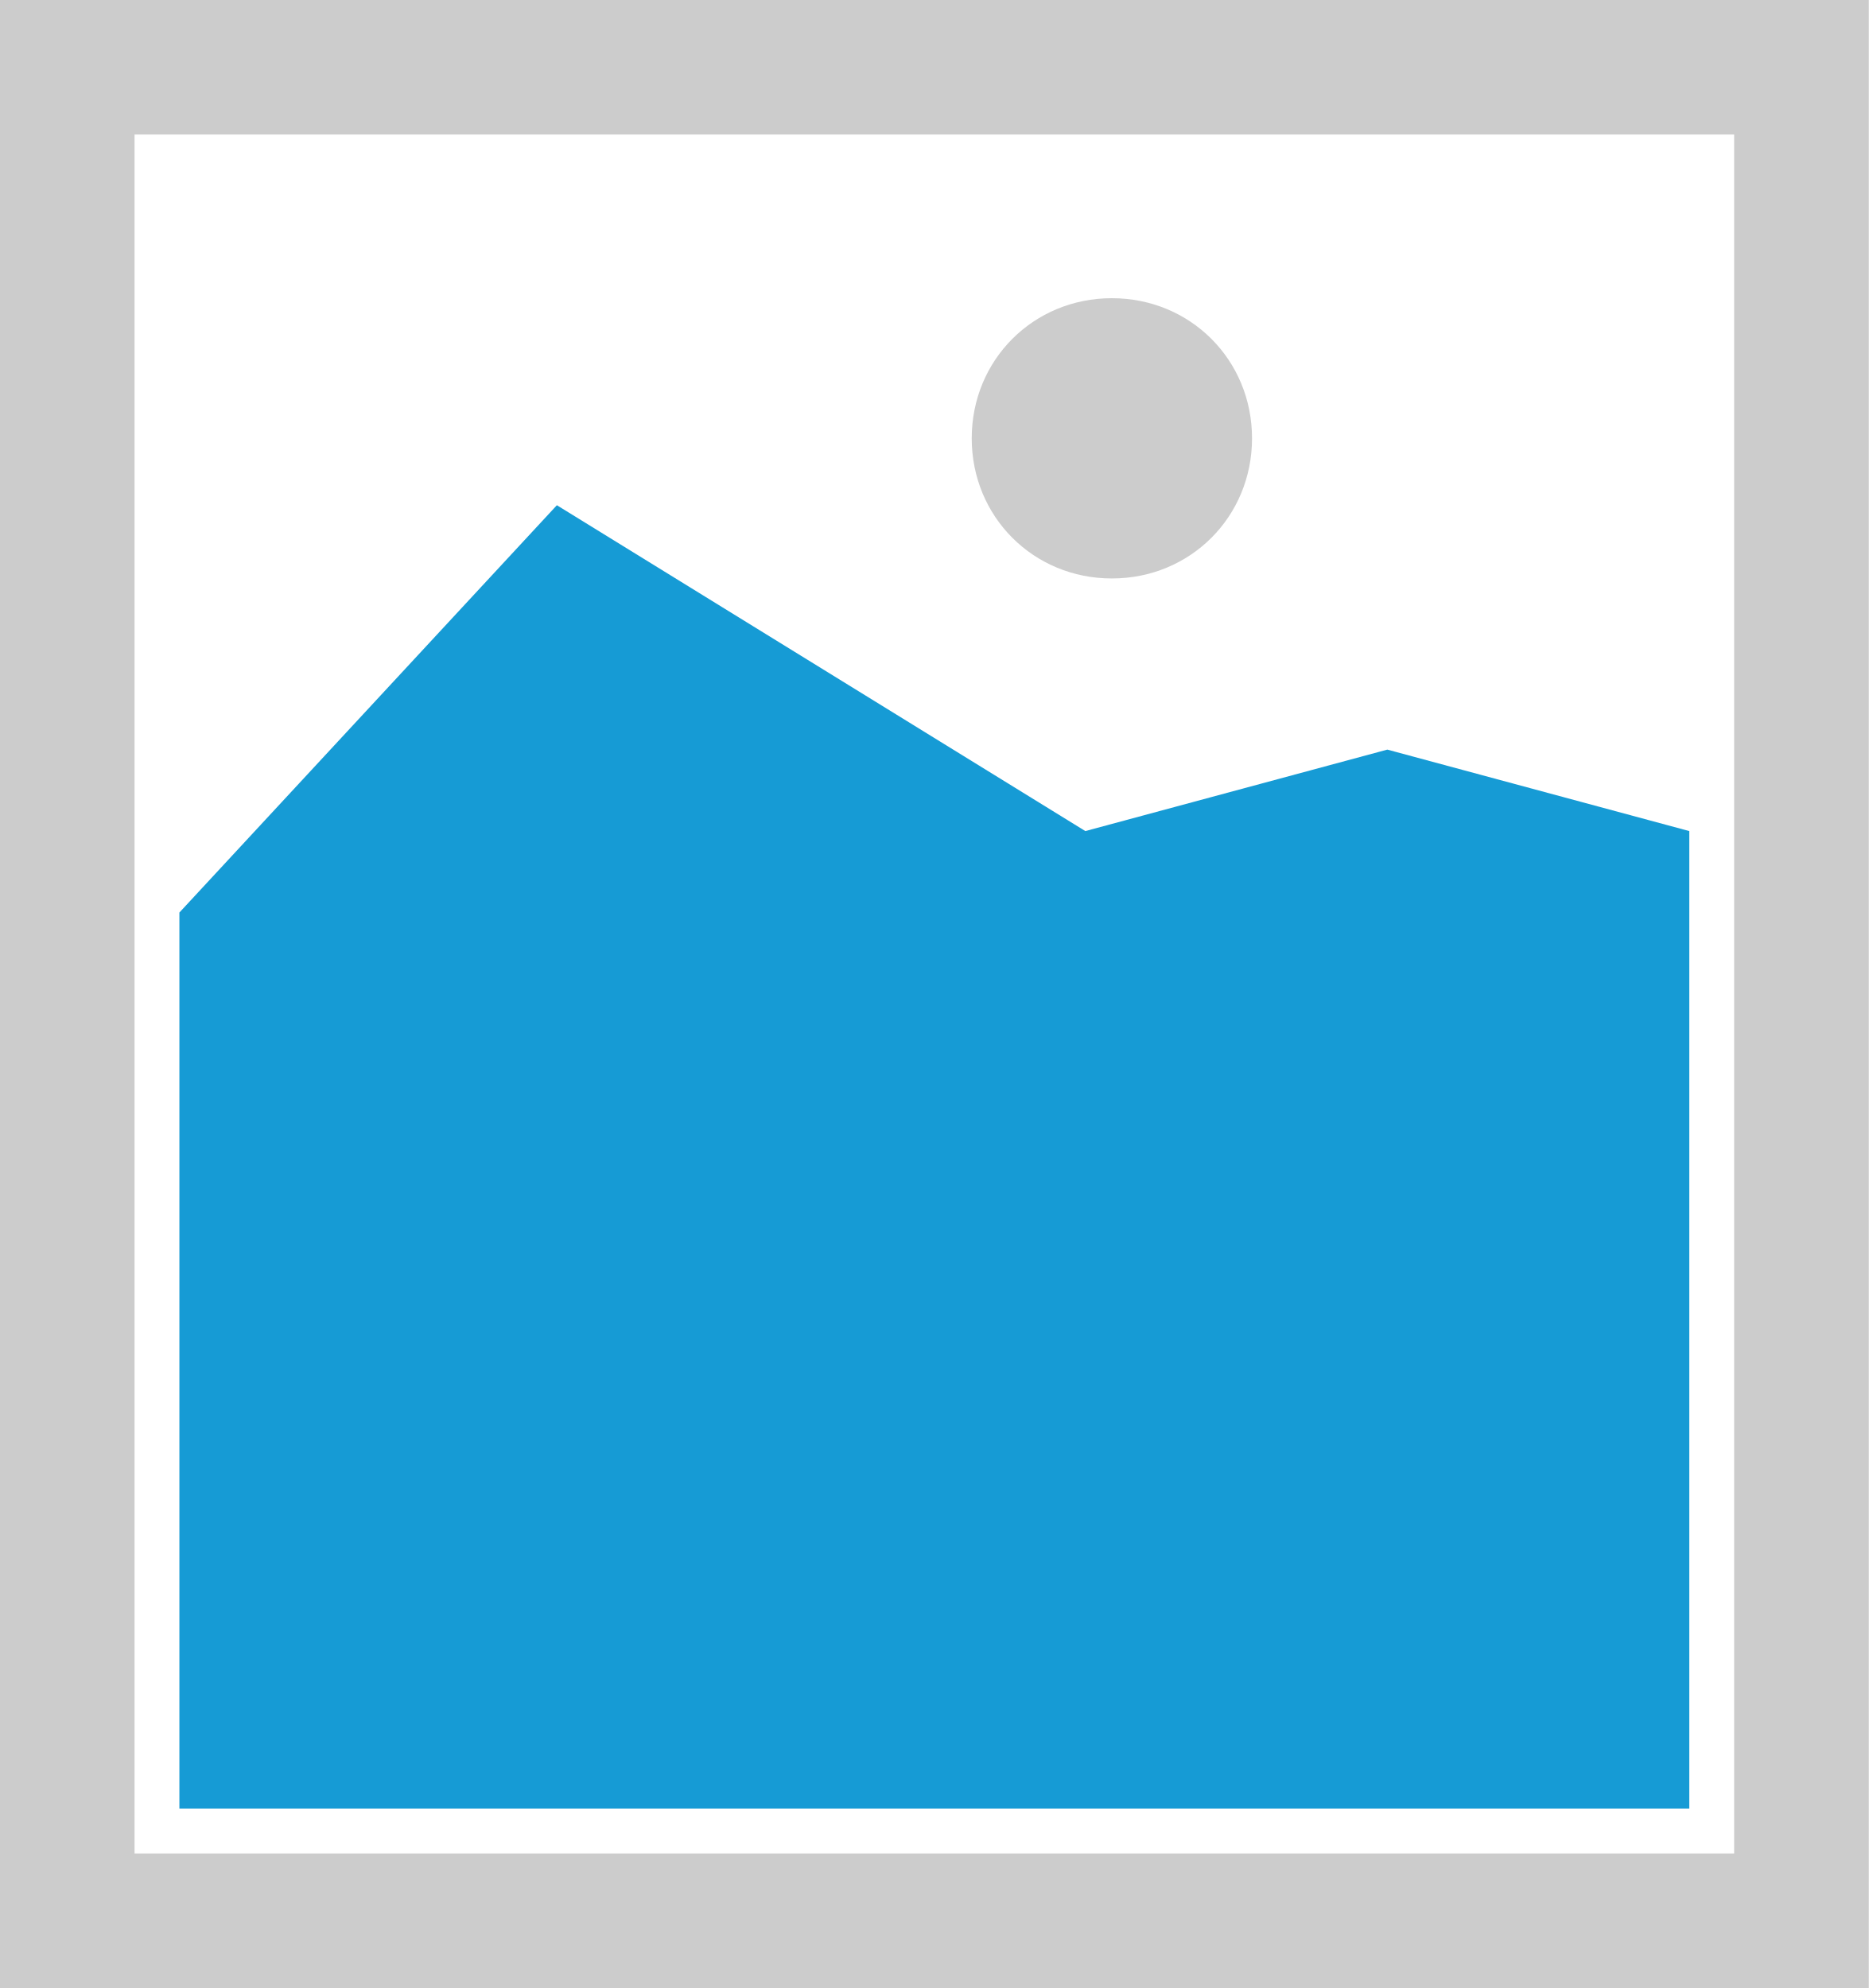
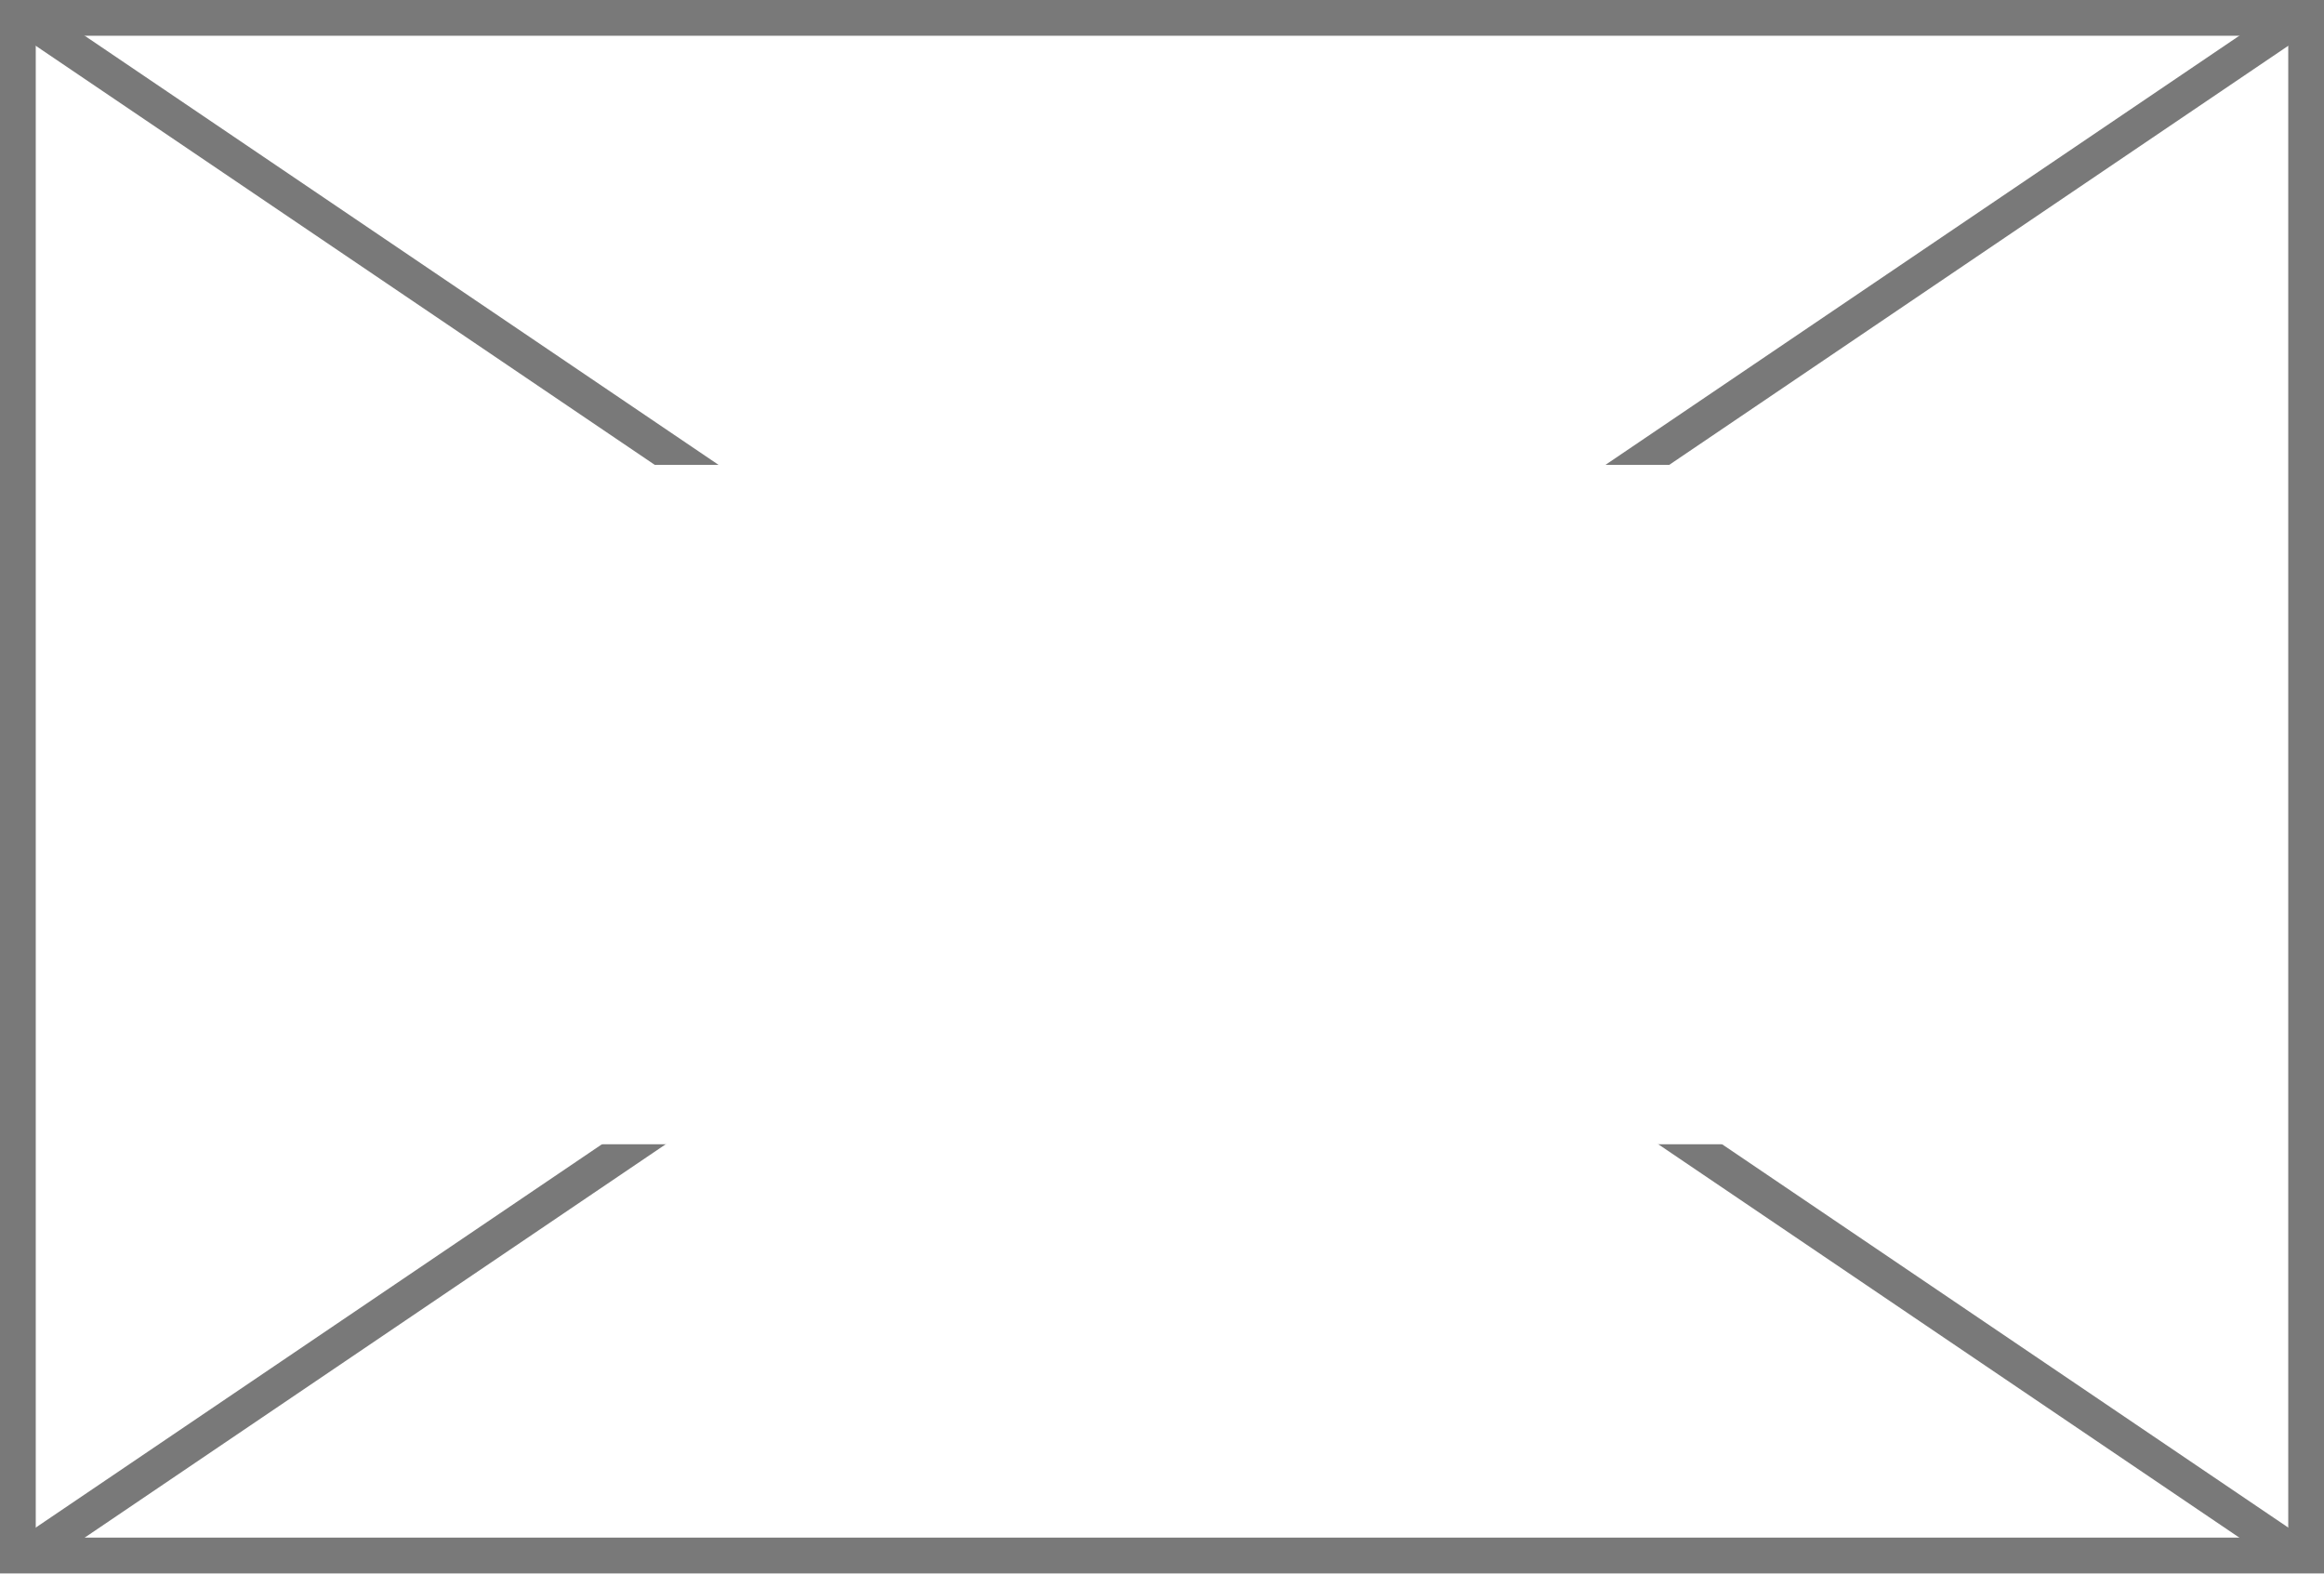
- <svg xmlns="http://www.w3.org/2000/svg" version="1.1" width="125px" height="133px">
-   <g transform="matrix(1 0 0 1 -31 -636 )">
-     <path d="M 31 636  L 156 636  L 156 769  L 31 769  L 31 636  " fill-rule="nonzero" fill="#cccccc" stroke="none" />
-     <path d="M 40 645  L 147 645  L 147 760  L 40 760  L 40 645  " fill-rule="nonzero" fill="#ffffff" stroke="none" />
-     <path d="M 105.375 674.7  C 100.125 674.7  96 670.575  96 665.325  C 96 660.075  100.125 655.95  105.375 655.95  C 110.625 655.95  114.75 660.075  114.75 665.325  C 114.75 670.575  110.625 674.7  105.375 674.7  " fill-rule="nonzero" fill="#cccccc" stroke="none" />
-     <path d="M 43 757  L 43 697.05  L 68.25 669.8  L 103.6 691.6  L 123.8 686.15  L 144 691.6  L 144 757  L 43 757  " fill-rule="nonzero" fill="#169bd5" stroke="none" />
+ <svg xmlns="http://www.w3.org/2000/svg" version="1.1" width="65px" height="44px">
+   <defs>
+     <mask fill="white" id="clip41">
+       <path d="M 287.5 416  L 339.5 416  L 339.5 435  L 287.5 435  Z M 280 403  L 345 403  L 345 447  L 280 447  Z " fill-rule="evenodd" />
+     </mask>
+   </defs>
+   <g transform="matrix(1 0 0 1 -280 -403 )">
+     <path d="M 280.5 403.5  L 344.5 403.5  L 344.5 446.5  L 280.5 446.5  L 280.5 403.5  Z " fill-rule="nonzero" fill="#ffffff" stroke="none" fill-opacity="0.992" />
+     <path d="M 280.5 403.5  L 344.5 403.5  L 344.5 446.5  L 280.5 446.5  L 280.5 403.5  Z " stroke-width="1" stroke="#797979" fill="none" />
+     <path d="M 280.612 403.414  L 344.388 446.586  M 344.388 403.414  L 280.612 446.586  " stroke-width="1" stroke="#797979" fill="none" mask="url(#clip41)" />
  </g>
</svg>
